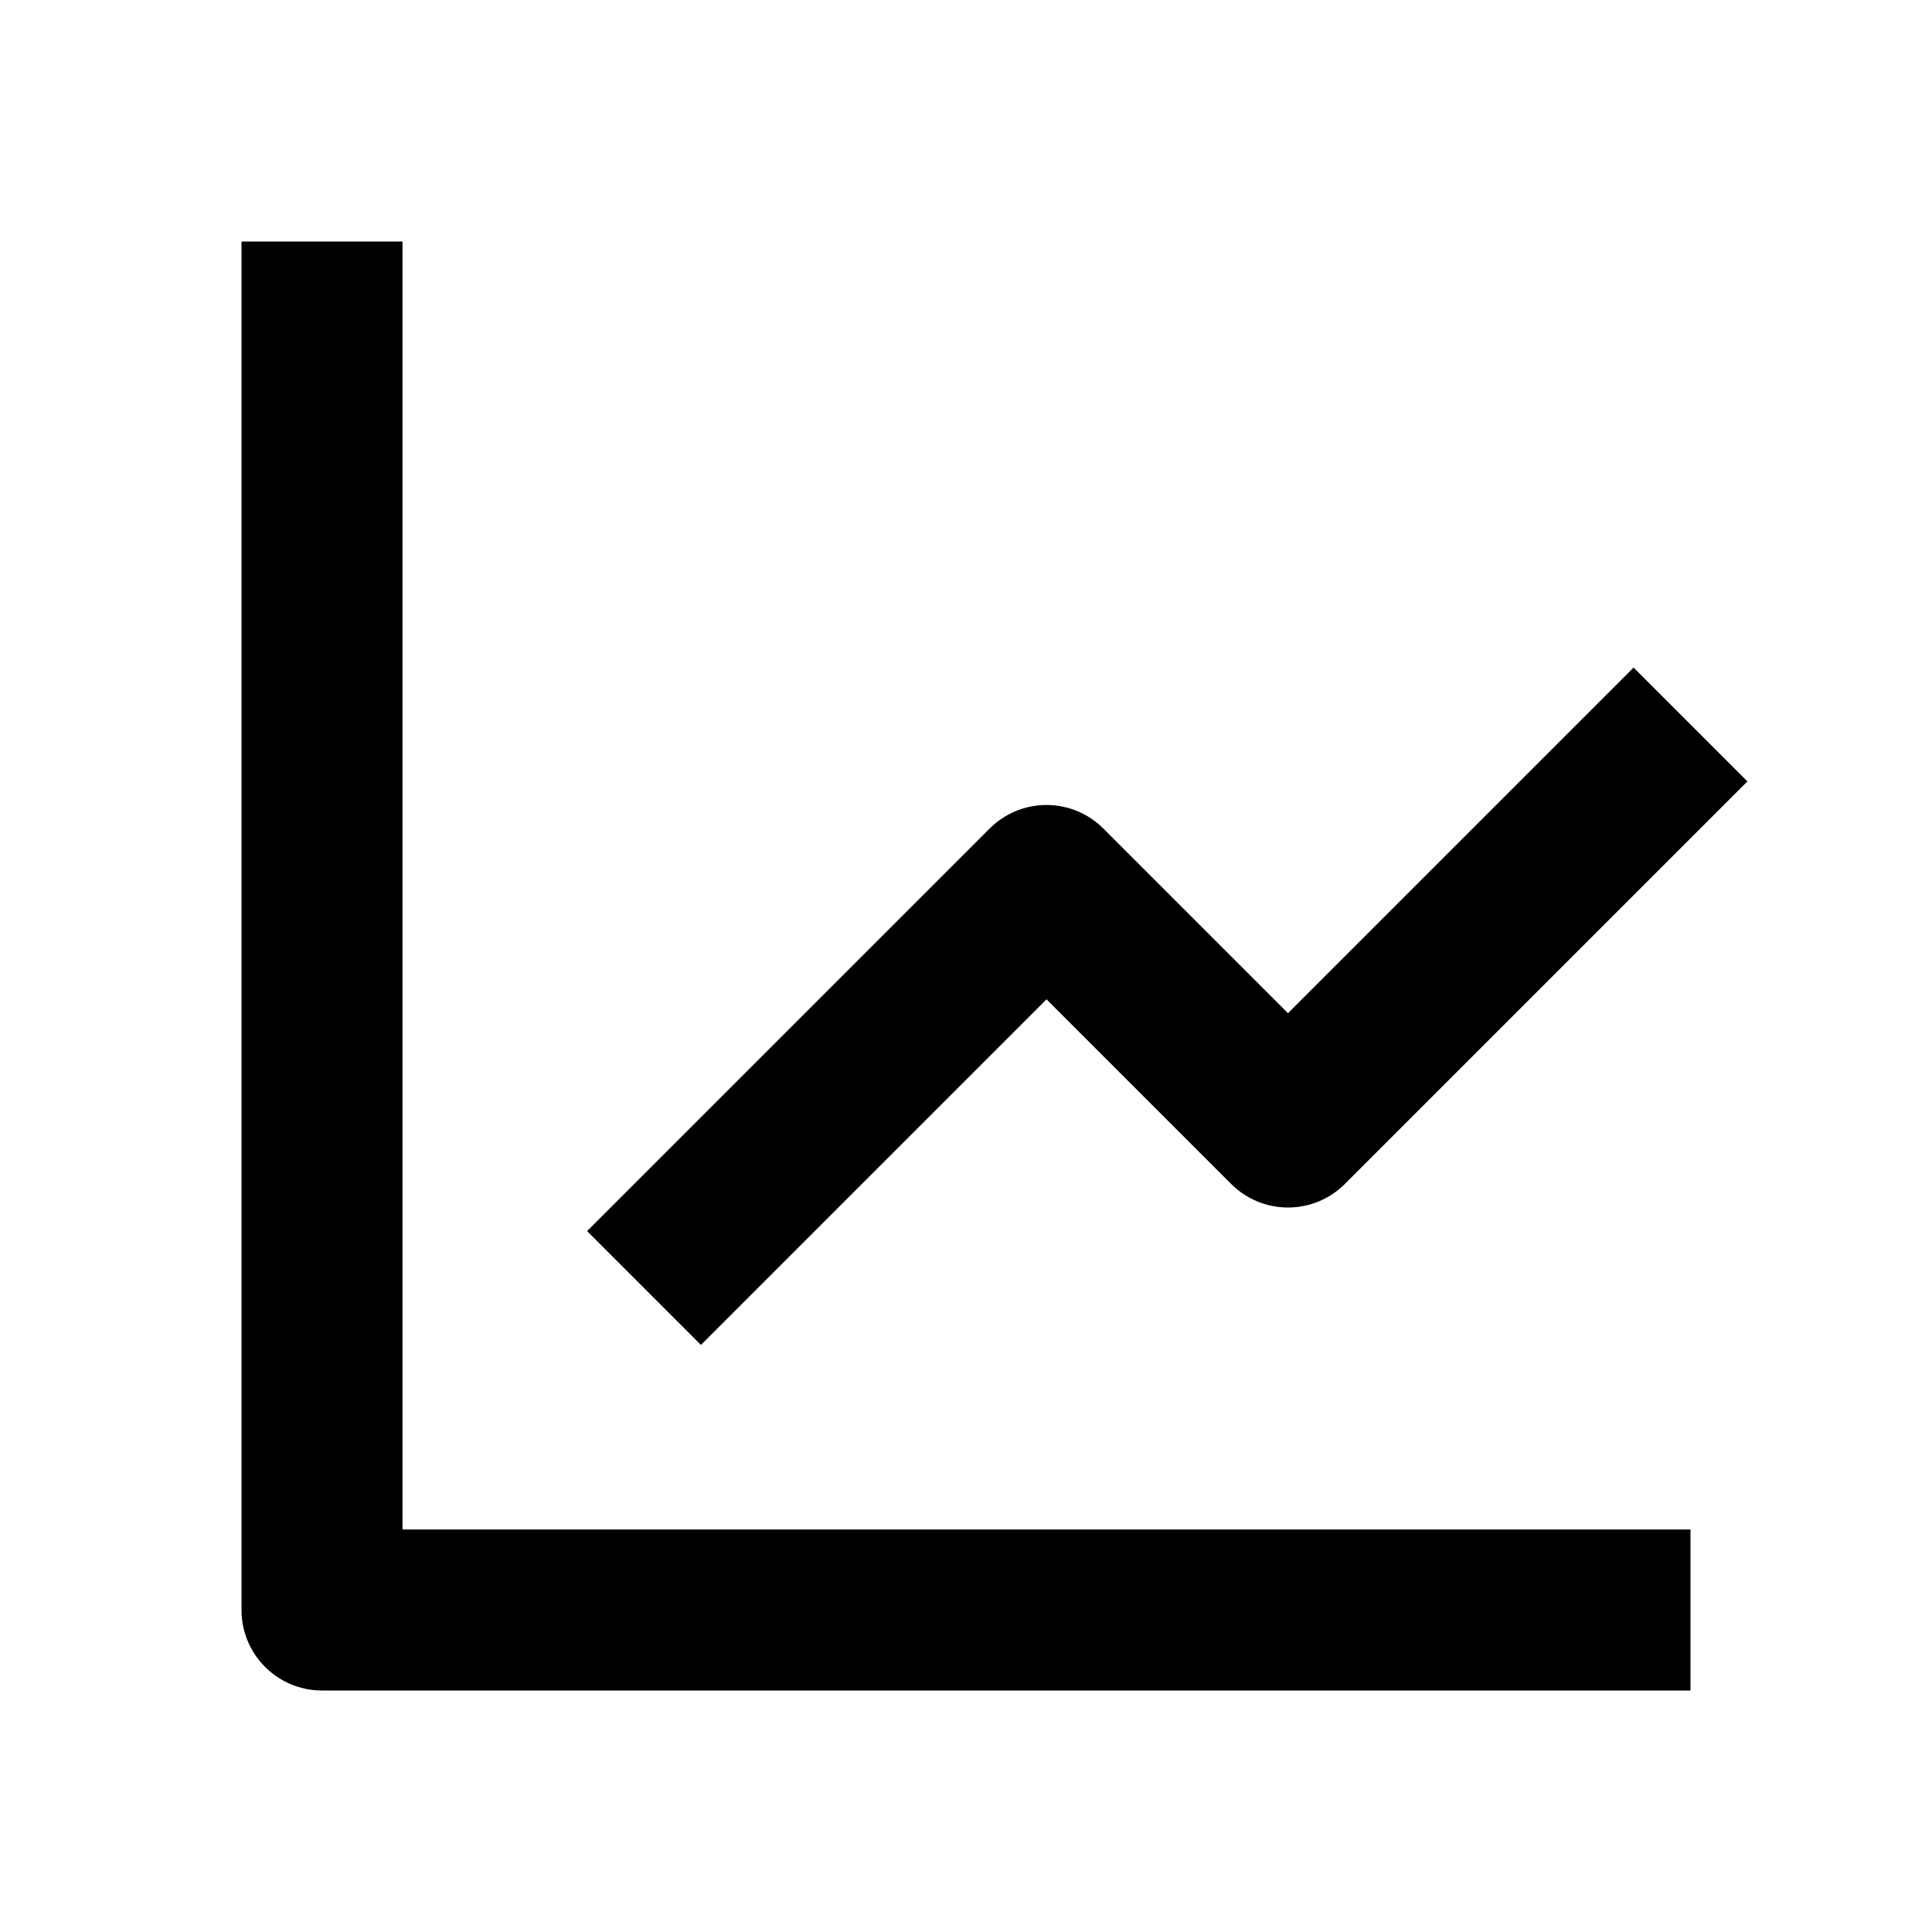
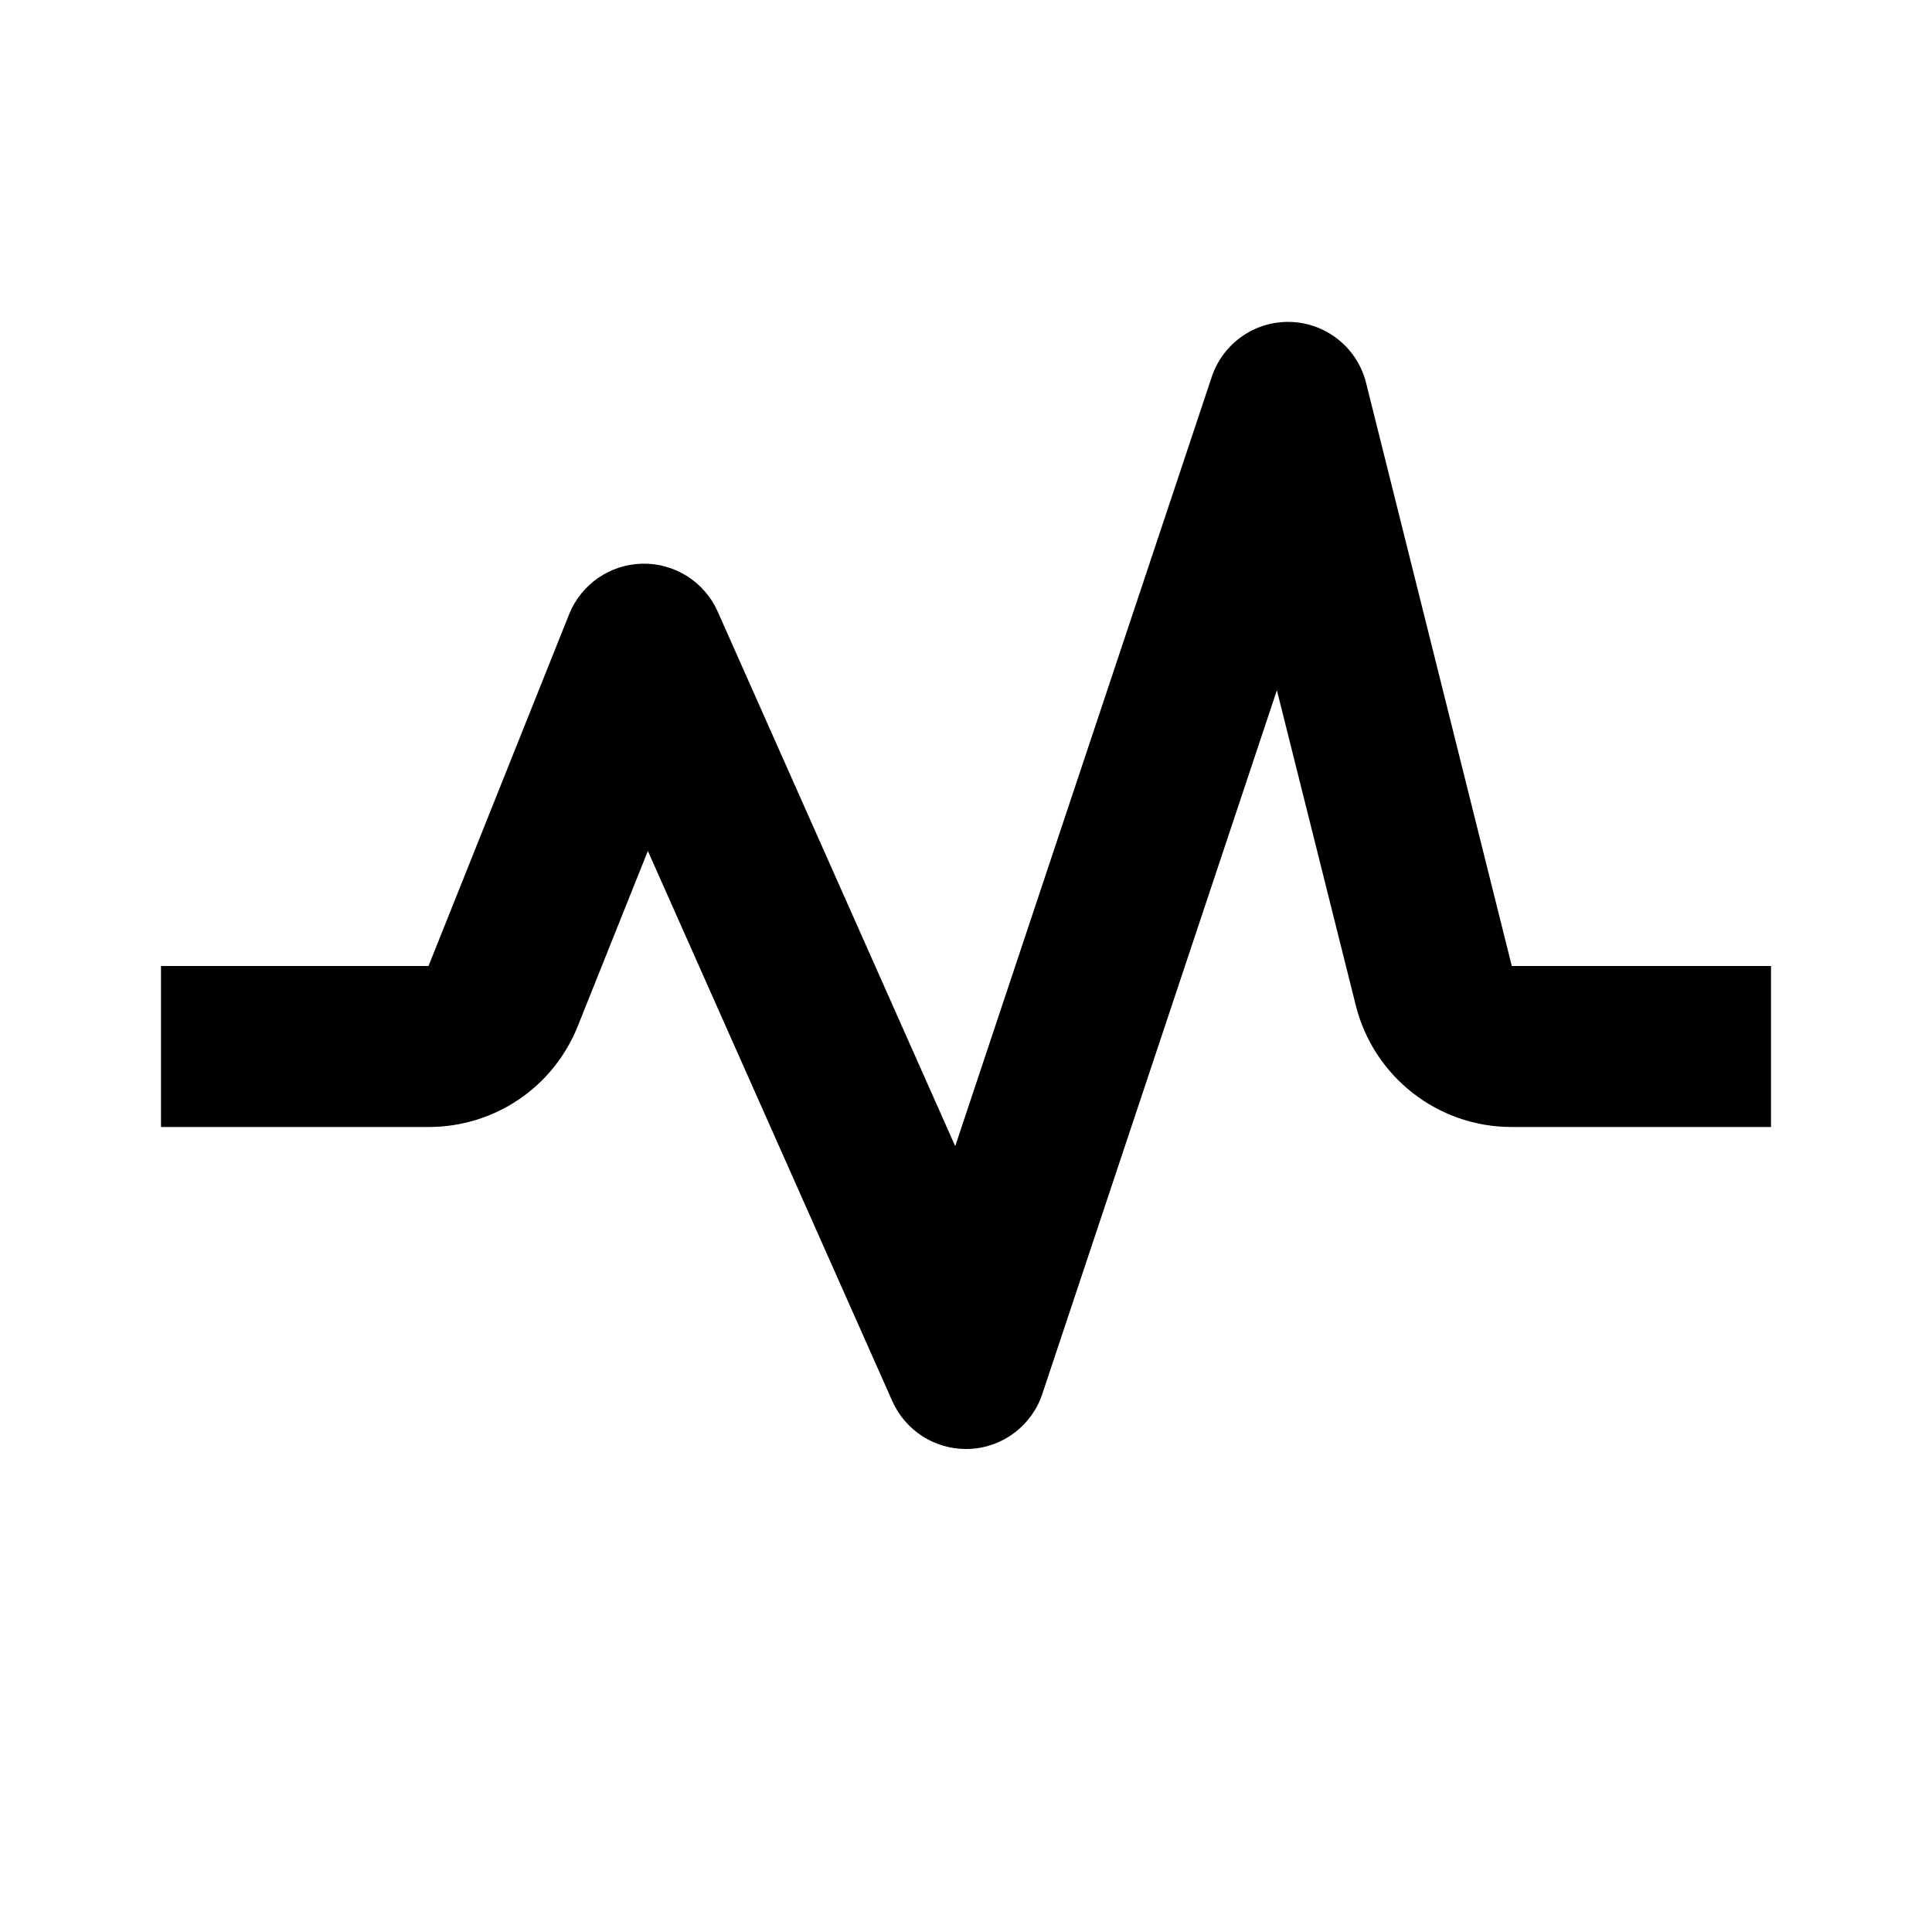
<svg xmlns="http://www.w3.org/2000/svg" width="24" height="24" viewBox="0 0 24 24" style="fill: rgba(0, 0, 0, 1);transform: ;msFilter:;">
-   <path d="M3 3v17a1 1 0 0 0 1 1h17v-2H5V3H3z" />
-   <path d="M15.293 14.707a.999.999 0 0 0 1.414 0l5-5-1.414-1.414L16 12.586l-2.293-2.293a.999.999 0 0 0-1.414 0l-5 5 1.414 1.414L13 12.414l2.293 2.293z" />
+   <path d="M16.97 4.757a.999.999 0 0 0-1.918-.073l-3.186 9.554-2.952-6.644a1.002 1.002 0 0 0-1.843.034L5.323 12H2v2h3.323c.823 0 1.552-.494 1.856-1.257l.869-2.172 3.037 6.835c.162.363.521.594.915.594l.048-.001a.998.998 0 0 0 .9-.683l2.914-8.742.979 3.911A1.995 1.995 0 0 0 18.781 14H22v-2h-3.22l-1.81-7.243z" />
</svg>
